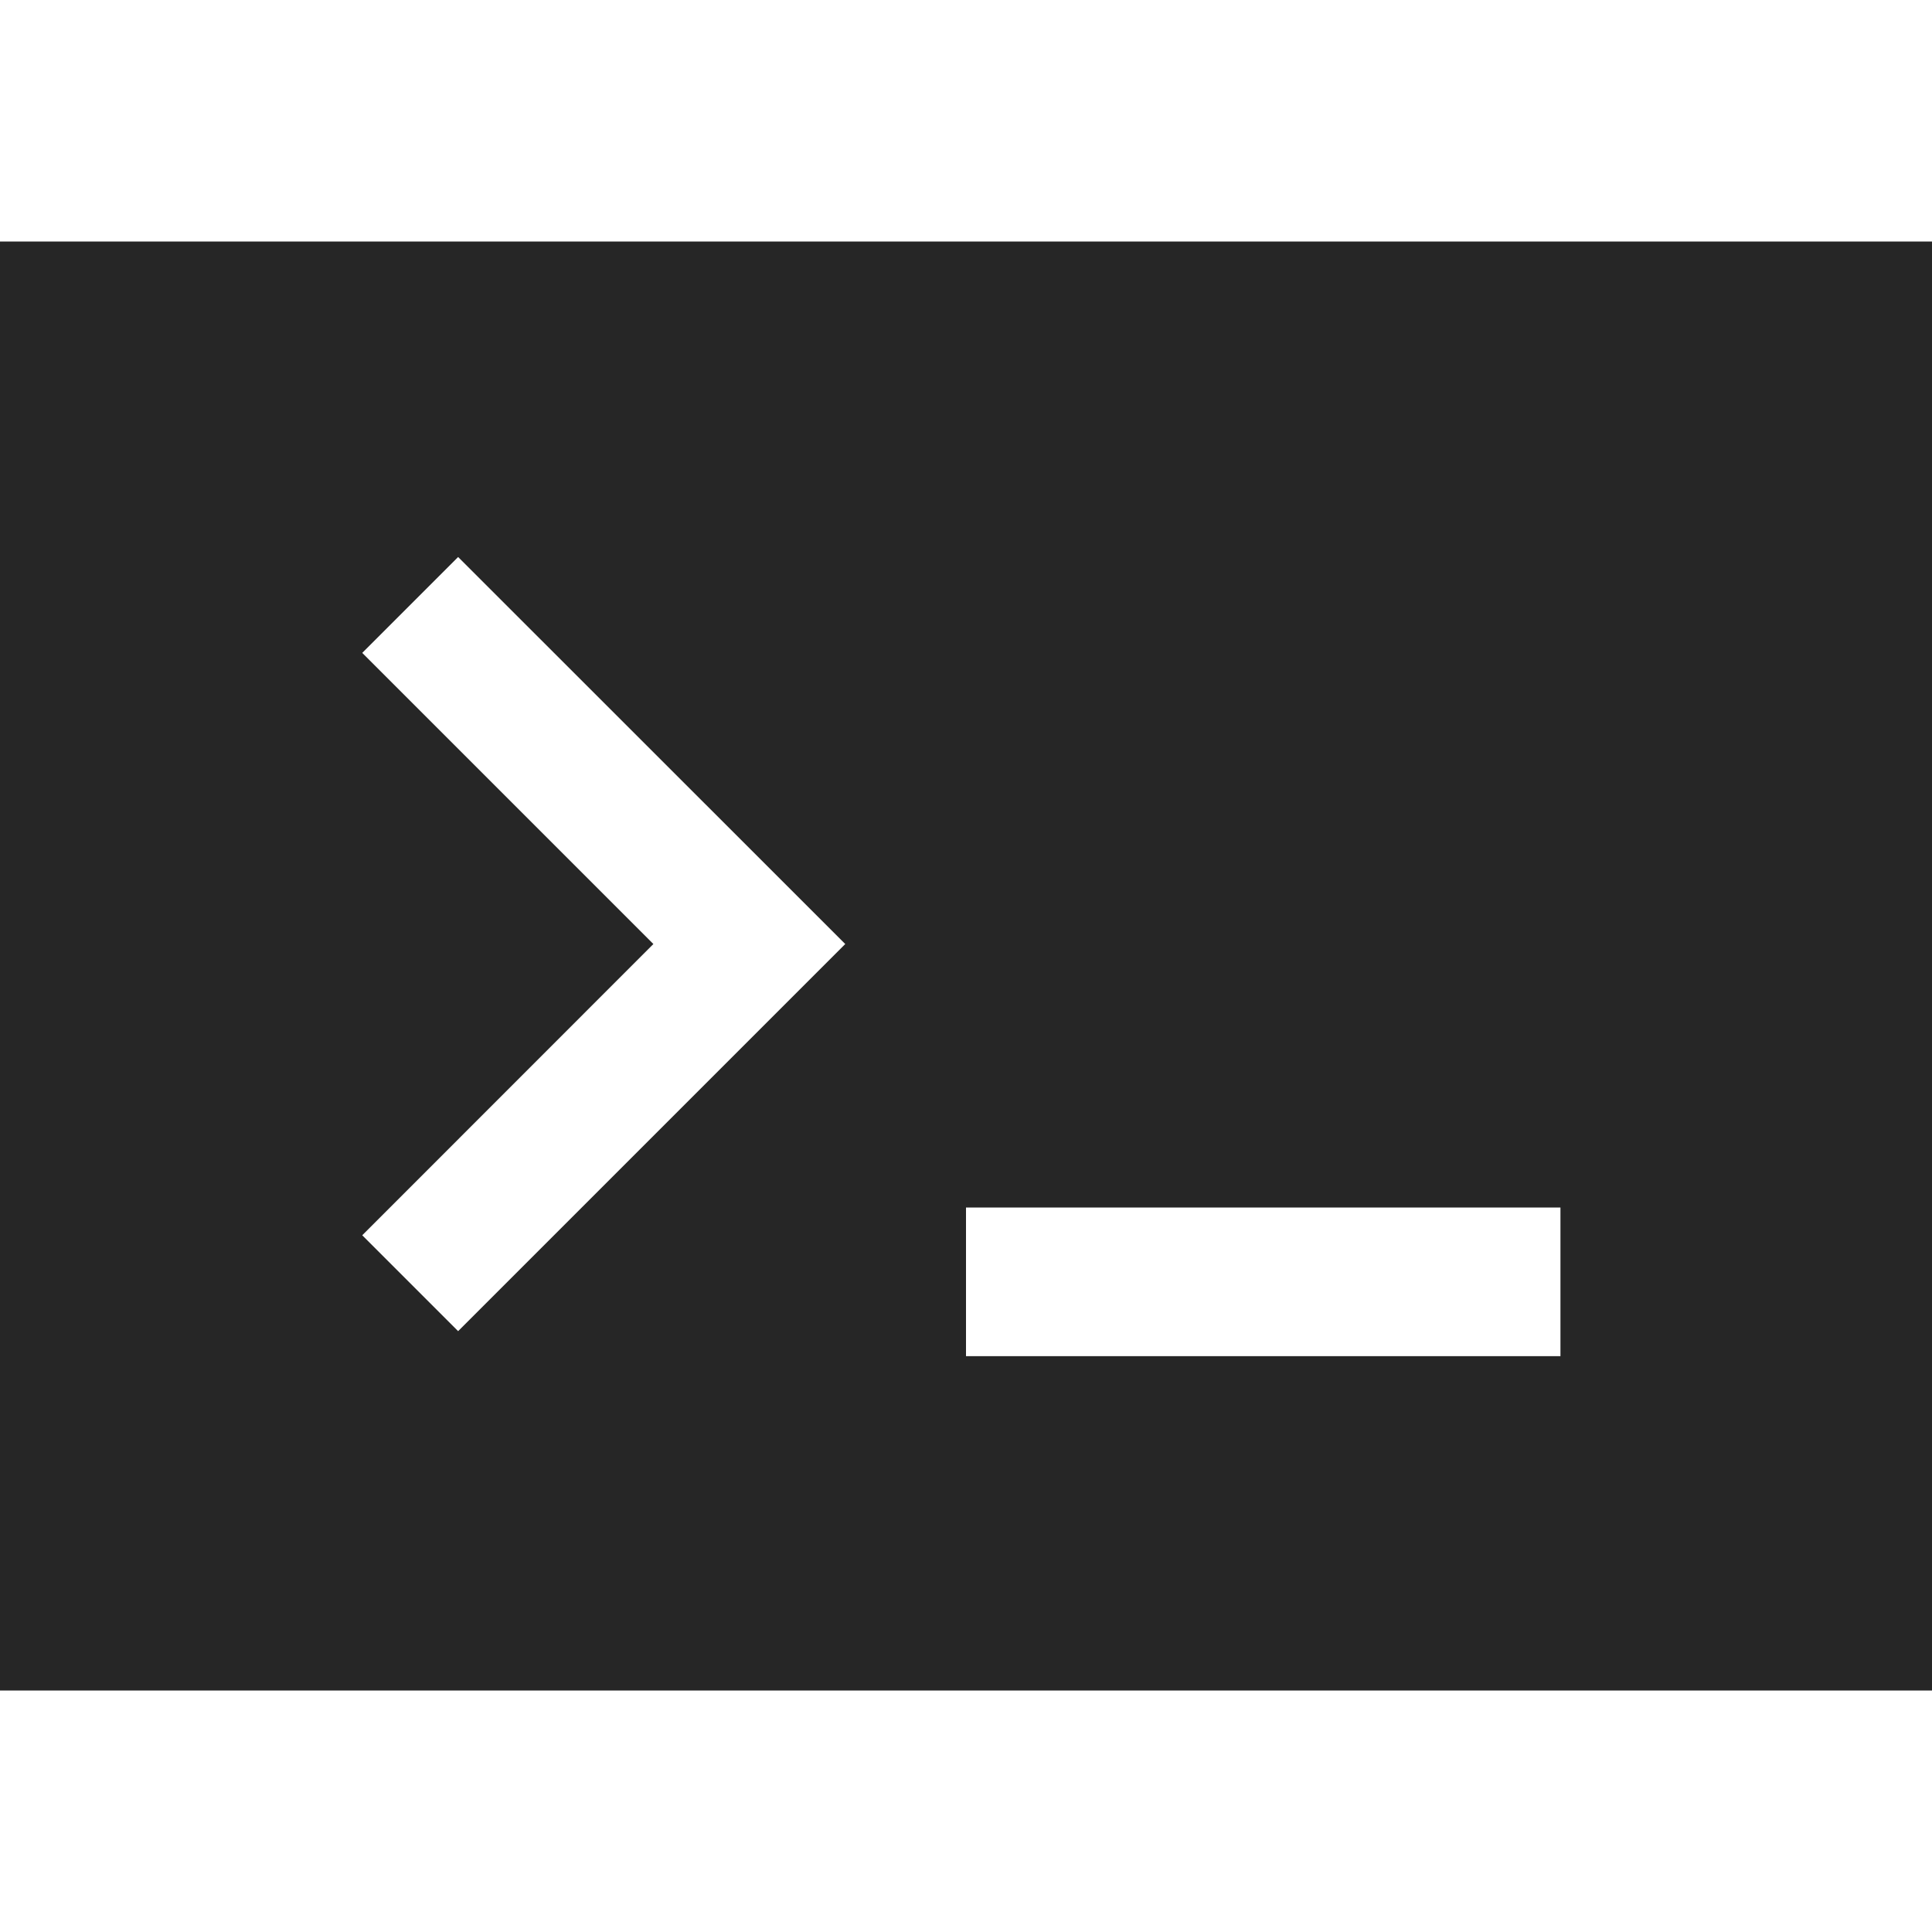
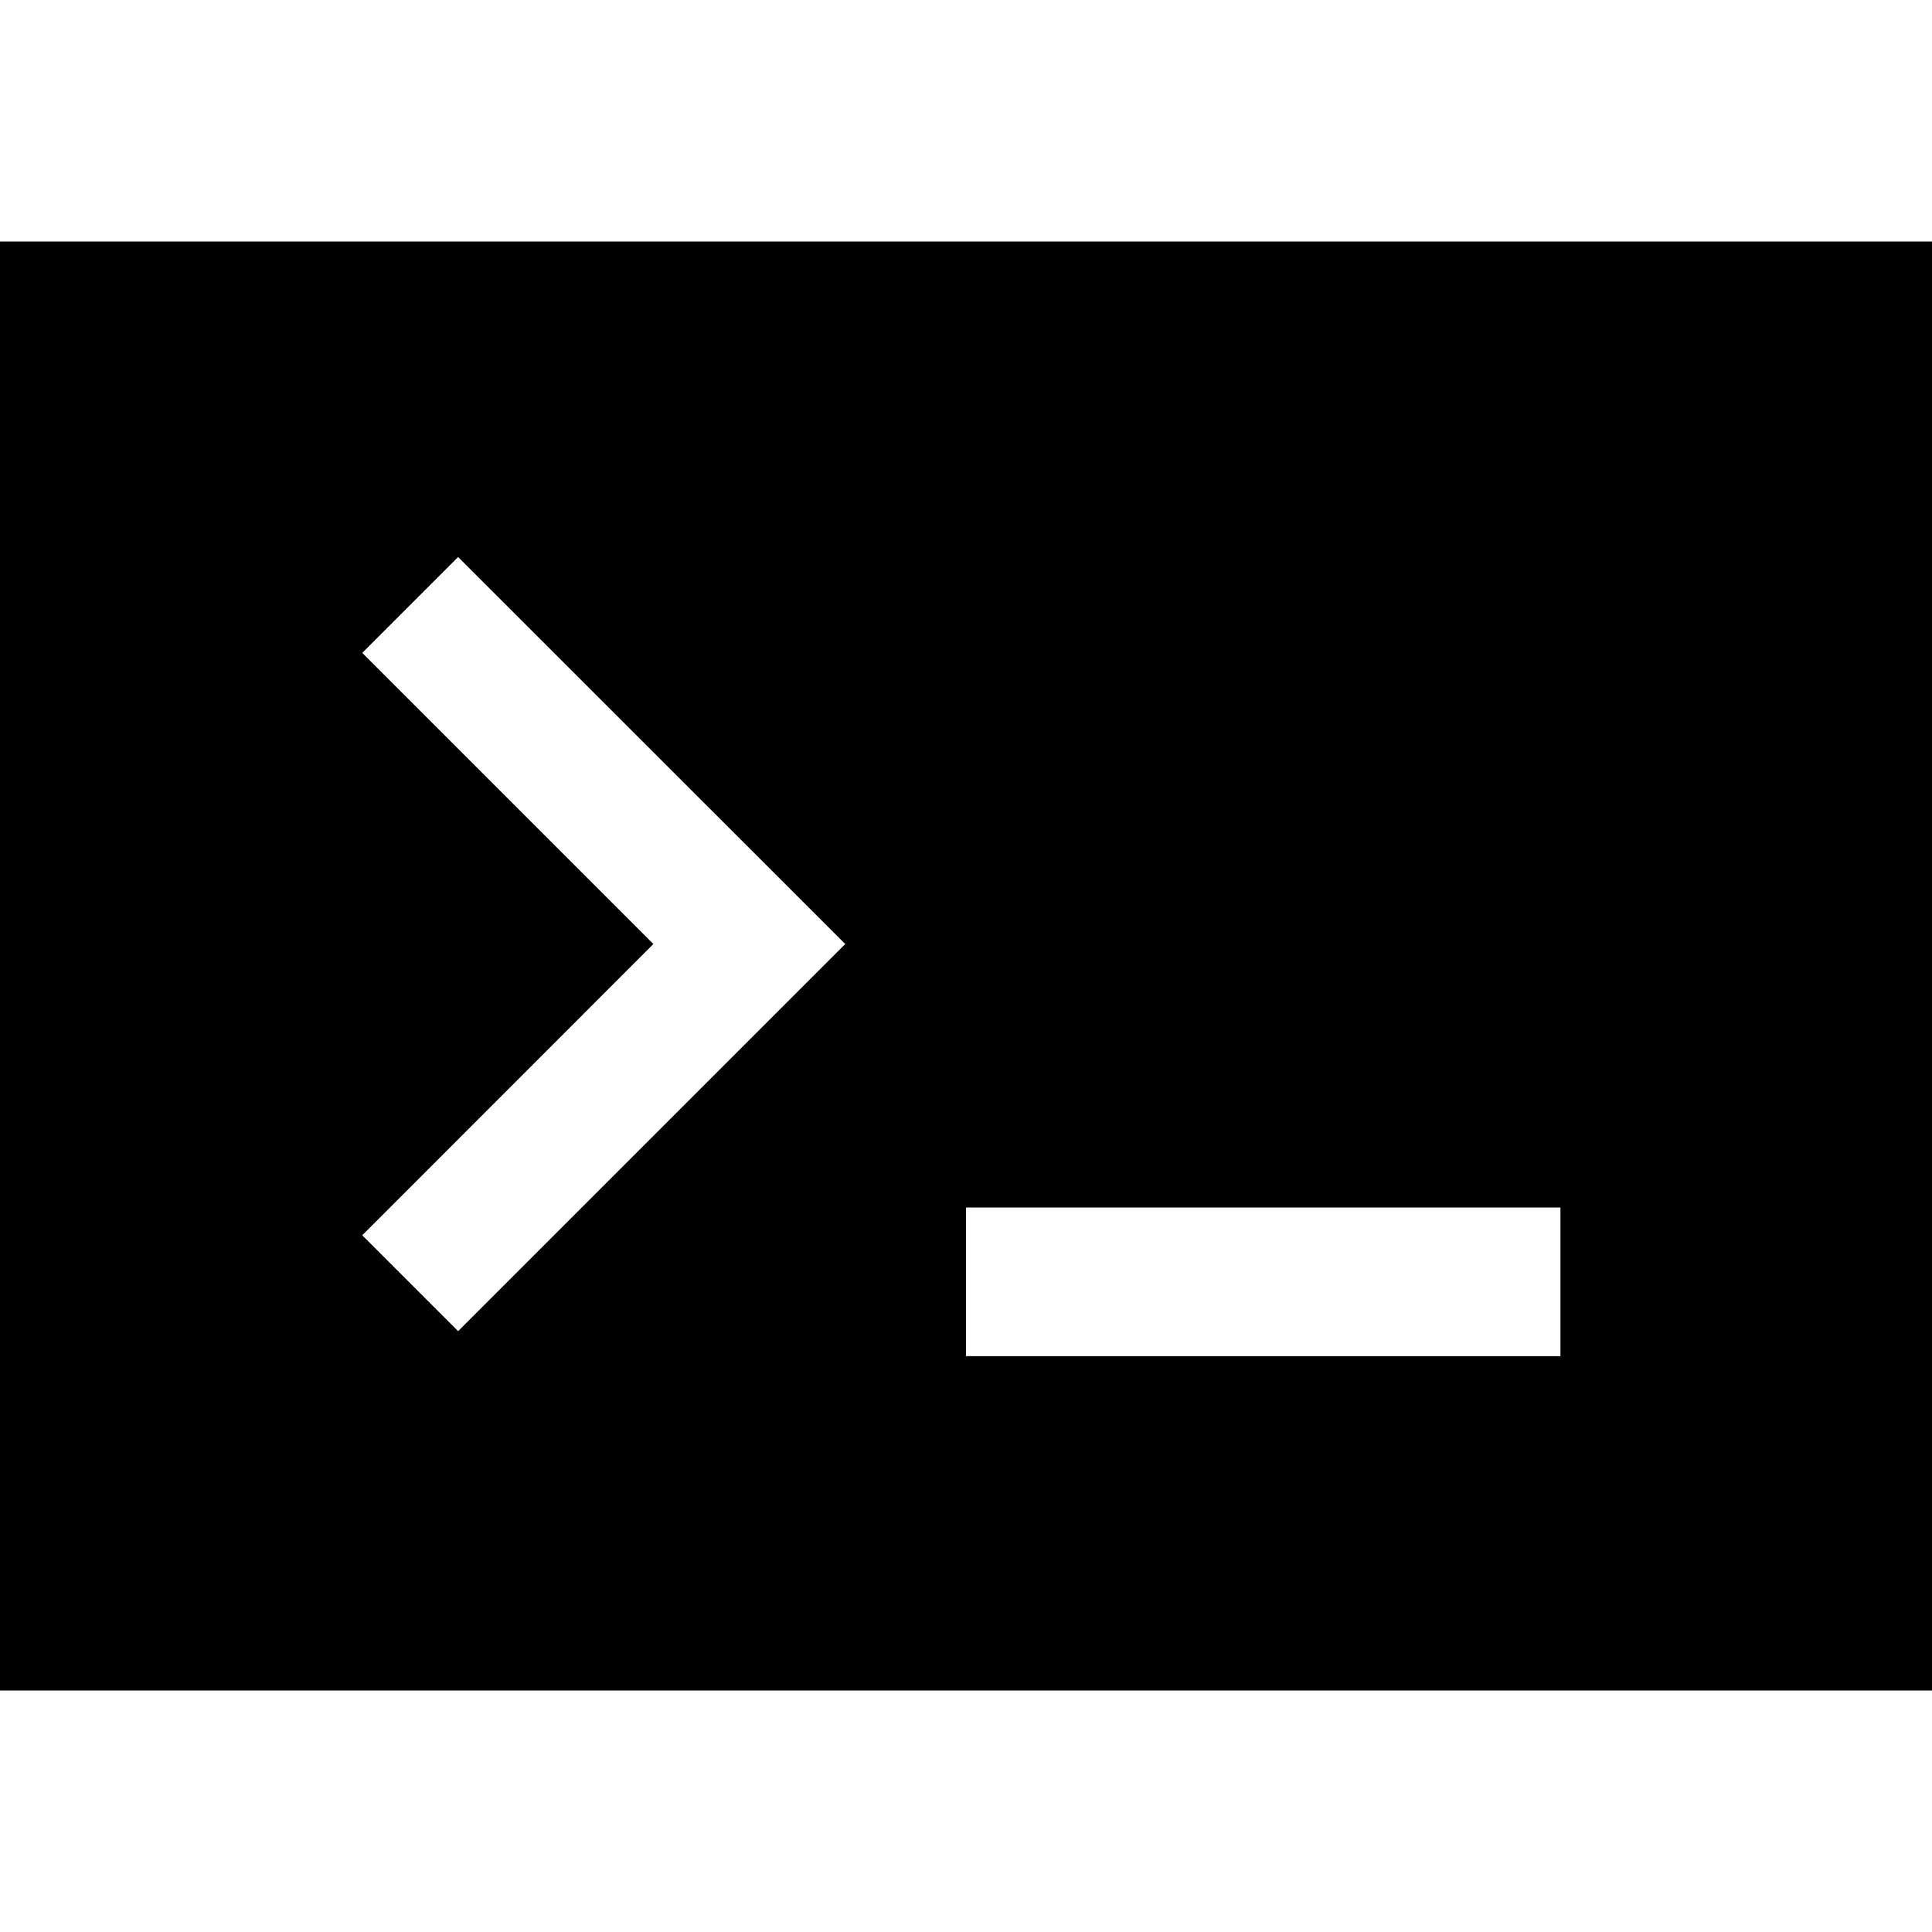
- <svg xmlns="http://www.w3.org/2000/svg" t="1645509271413" class="icon" viewBox="0 0 1024 1024" version="1.1" p-id="3715" width="200" height="200">
+ <svg xmlns="http://www.w3.org/2000/svg" class="icon" viewBox="0 0 1024 1024" width="200" height="200">
  <defs>
-     <style type="text/css" />
+     <style />
  </defs>
-   <path d="M0 128v768h1024V128H0z m242.816 577.536L192 654.72l154.304-154.368L192 346.048l50.816-50.816L448 500.352l-205.184 205.184z m584.32 13.248H512V640h315.072v78.72z" fill="#262626" p-id="3716" />
+   <path d="M0 128v768h1024V128H0zm242.816 577.536L192 654.72l154.304-154.368L192 346.048l50.816-50.816L448 500.352 242.816 705.536zm584.32 13.248H512V640h315.072v78.72z" />
</svg>
